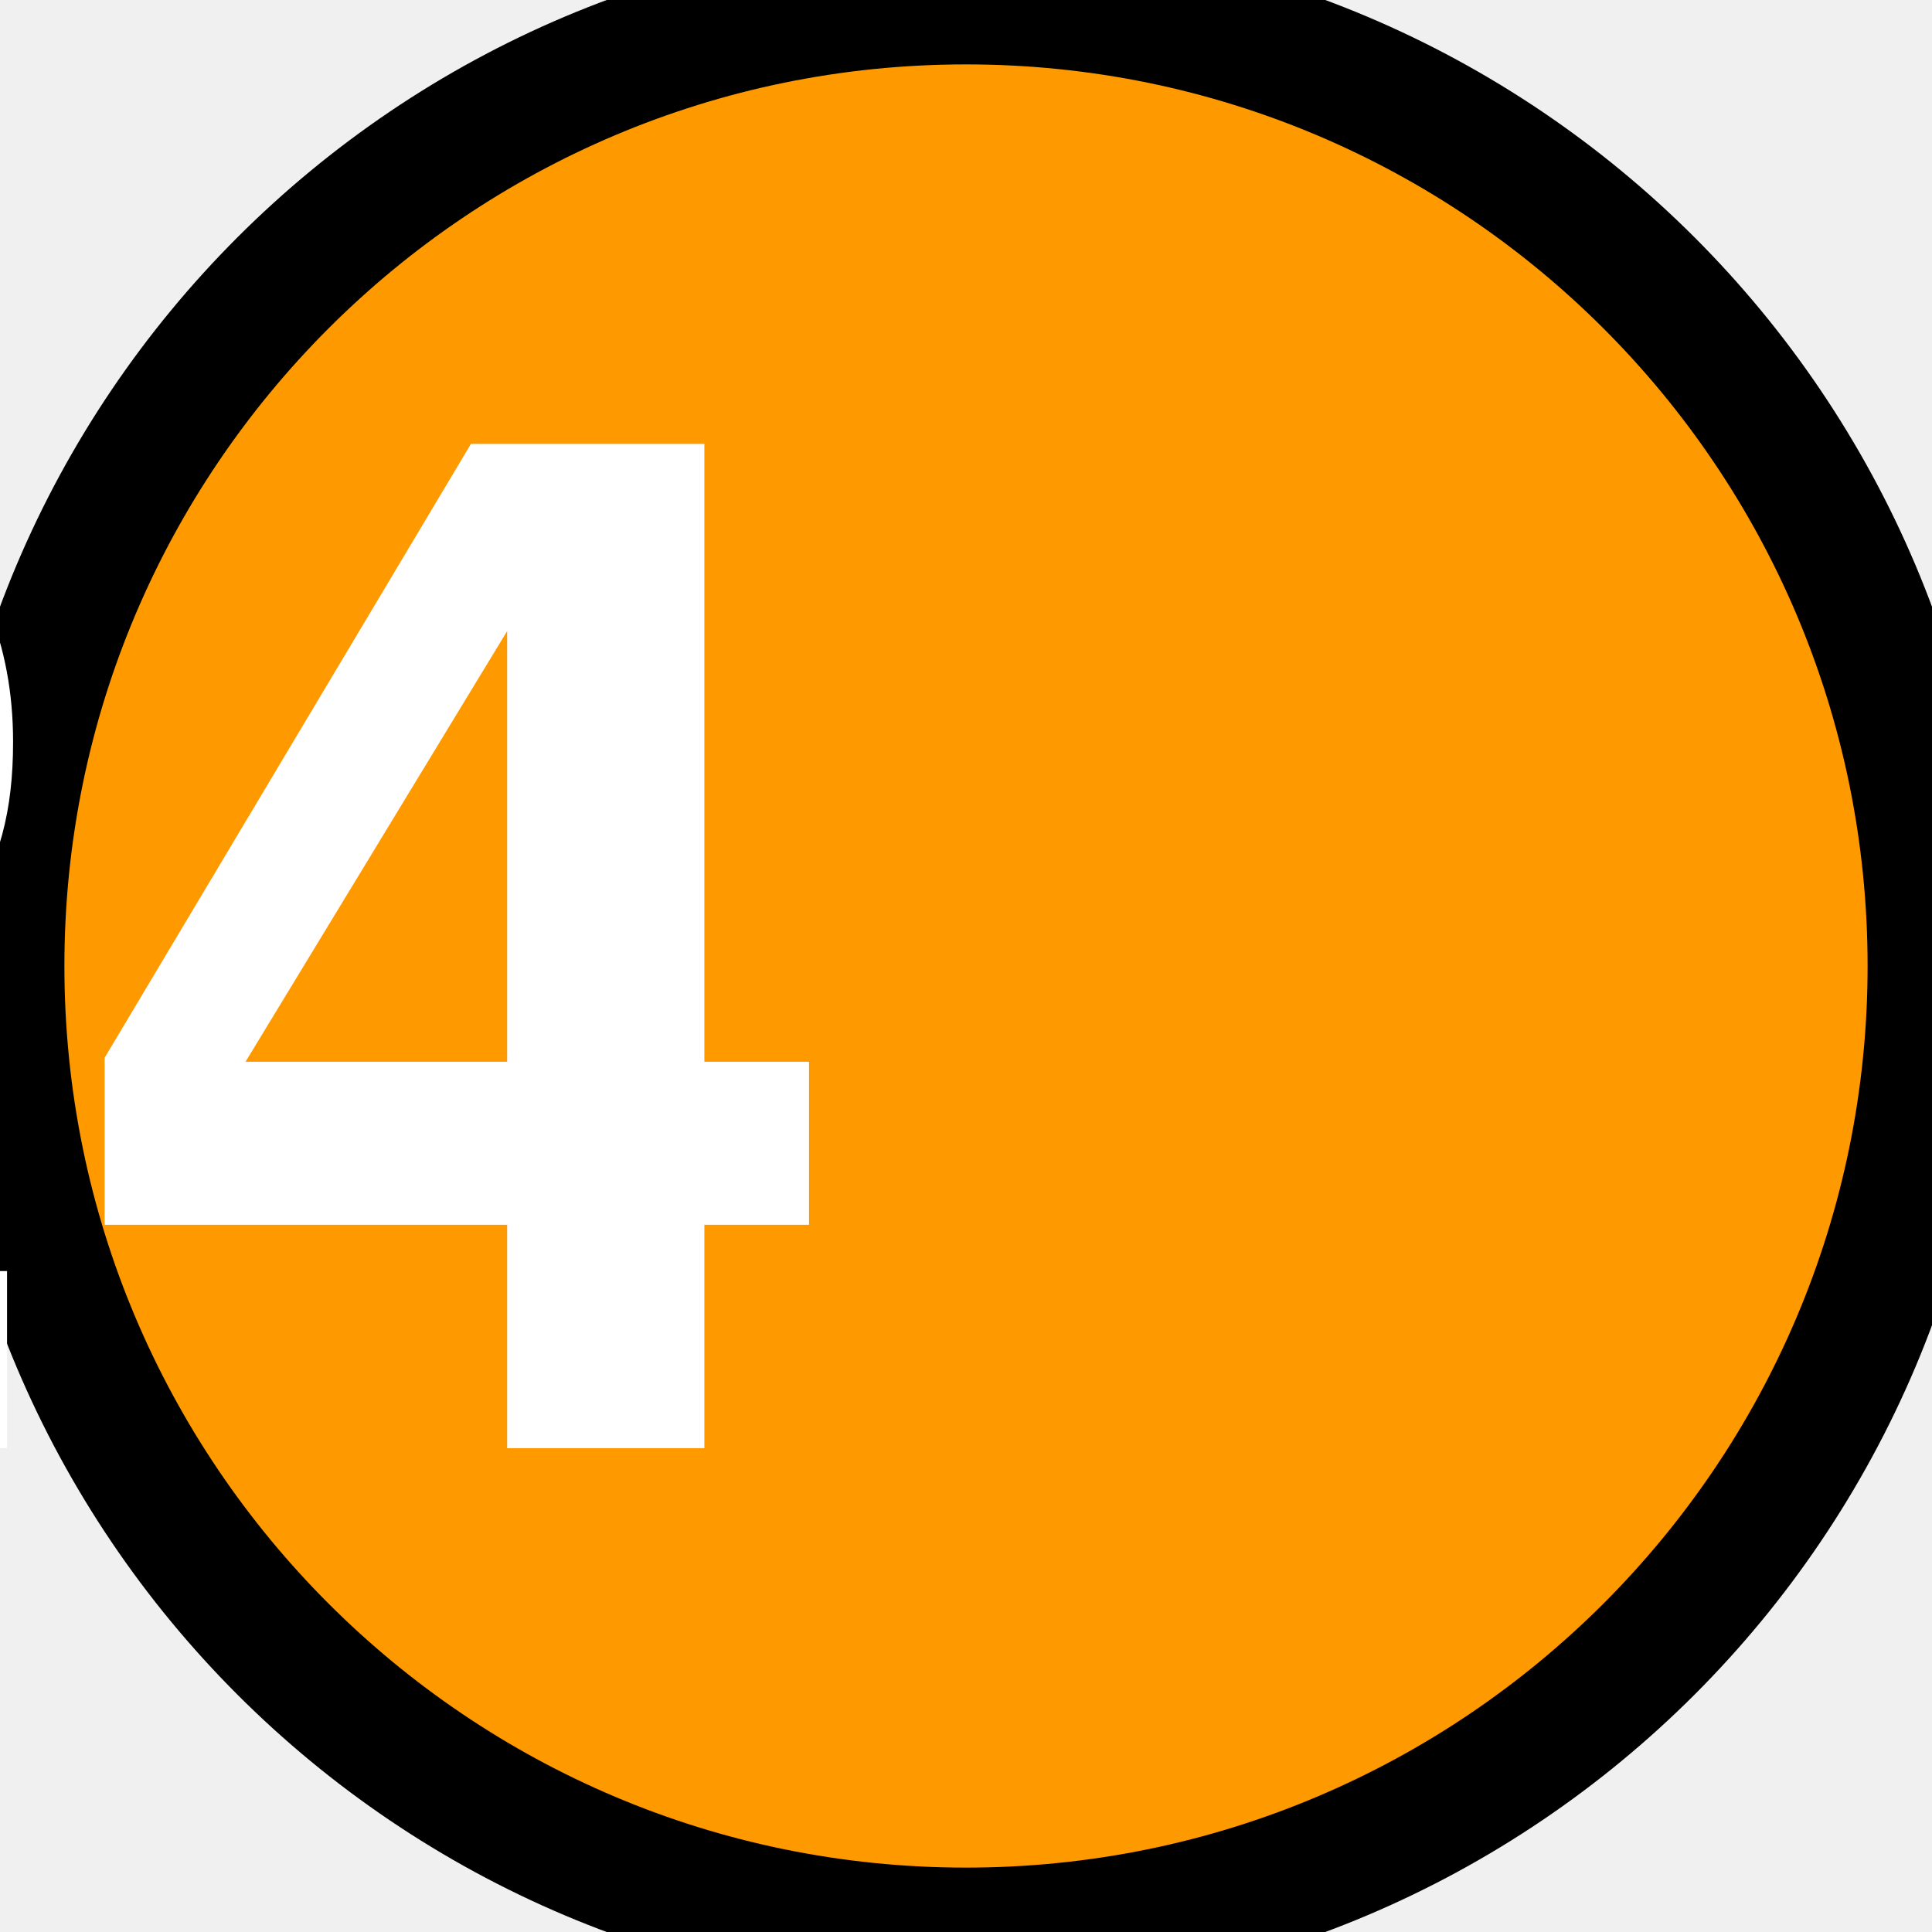
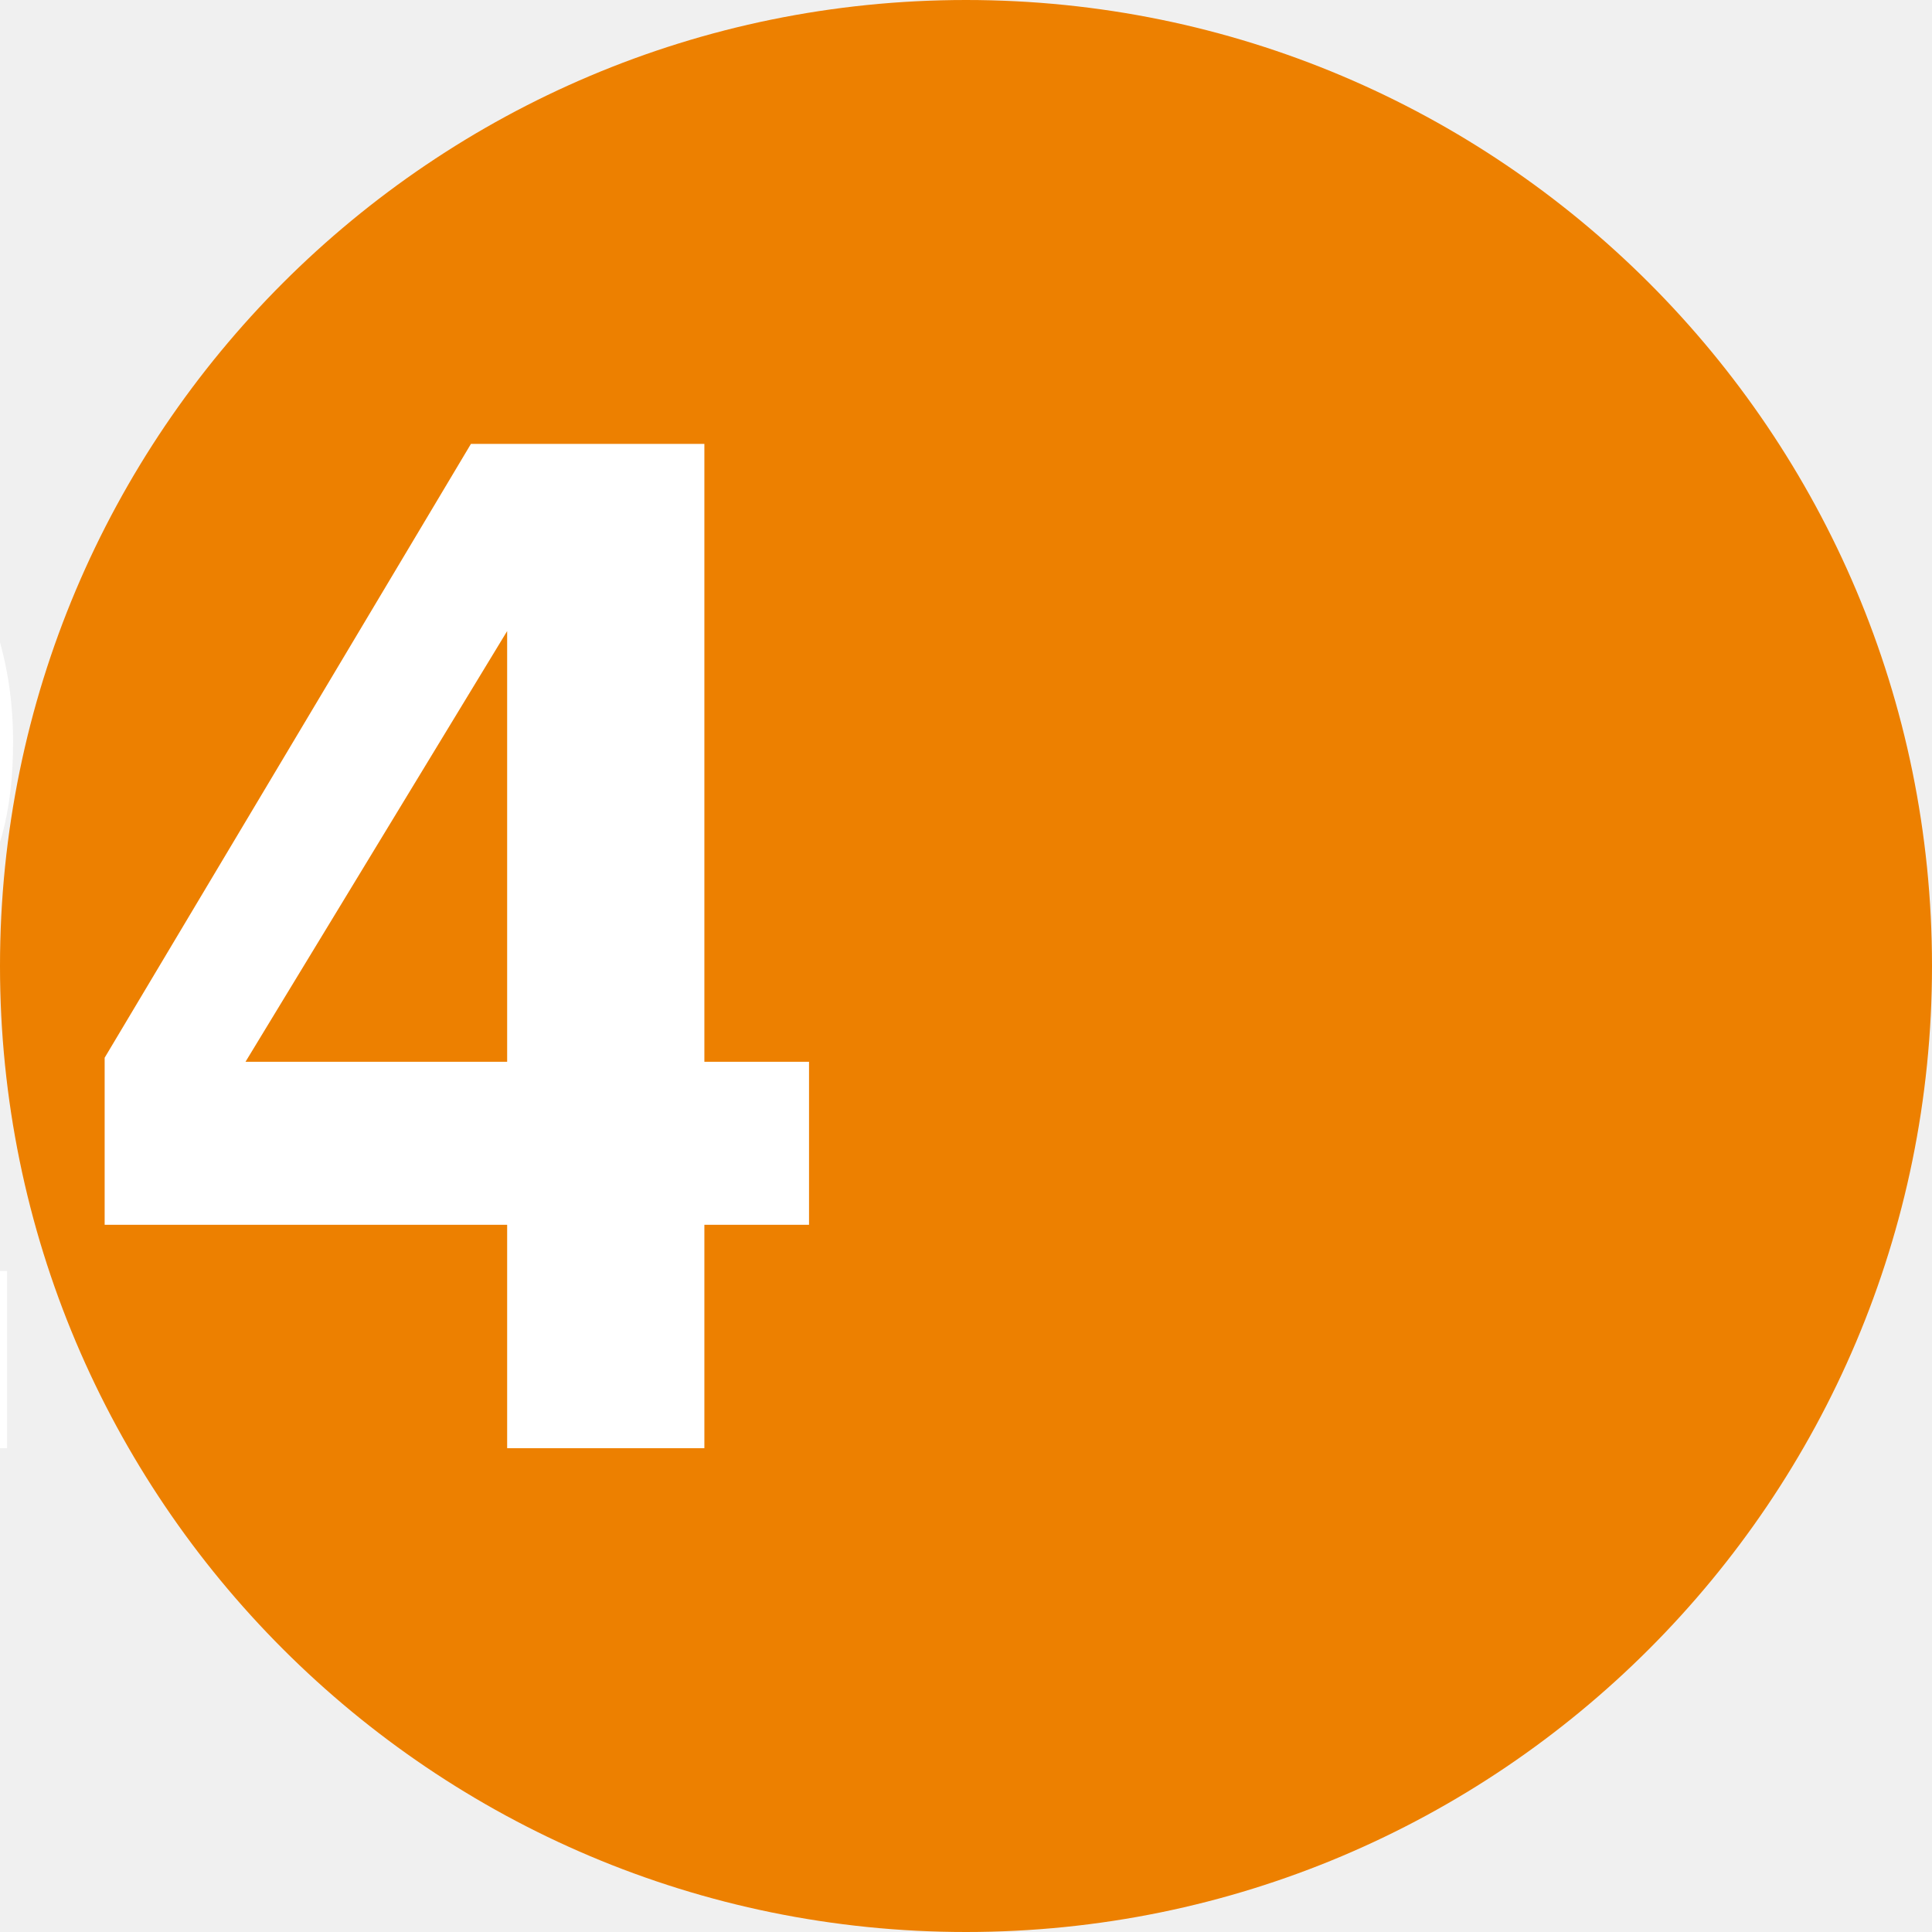
<svg xmlns="http://www.w3.org/2000/svg" width="15" height="15" id="svg2" version="1.1">
  <defs id="defs4" />
  <g id="layer1" transform="translate(0,-1037.362)">
-     <path style="fill:#ff9900;fill-opacity:1;stroke:#000000;stroke-opacity:1;stroke-width:1;stroke-miterlimit:4;stroke-dasharray:none" id="path2987" d="m 15,7.5 a 7.5,7.5 0 1 1 -15,0 7.5,7.5 0 1 1 15,0 z" transform="translate(0,1037.362)" />
-     <text xml:space="preserve" style="font-size:10px;font-style:normal;font-variant:normal;font-weight:normal;font-stretch:normal;text-align:center;line-height:125%;letter-spacing:0px;word-spacing:0px;text-anchor:middle;fill:#ff9900;fill-opacity:1;stroke:none;font-family:Helvetica,Swis721 Hv BT;-inkscape-font-specification:Helvetica,Swis721 Hv BT" x="7.497" y="1048.603" id="text3757">
+     <path style="fill:#ed8000;fill-opacity:1;stroke:none" id="path2987" d="m 15,7.5 a 7.5,7.5 0 1 1 -15,0 7.5,7.5 0 1 1 15,0 z" transform="translate(0,1037.362)" />
+     <text xml:space="preserve" style="font-size:10px;font-style:normal;font-variant:normal;font-weight:normal;font-stretch:normal;text-align:center;line-height:125%;letter-spacing:0px;word-spacing:0px;text-anchor:middle;fill:#ed8000;fill-opacity:1;stroke:none;font-family:Helvetica,Swis721 Hv BT;-inkscape-font-specification:Helvetica,Swis721 Hv BT" x="7.497" y="1048.603" id="text3757">
      <tspan id="tspan3759" x="7.497" y="1048.603" style="font-size:11px;font-style:normal;font-variant:normal;font-weight:bold;font-stretch:normal;fill:#ffffff;fill-opacity:1;font-family:Helvetica,Swis721 BT;-inkscape-font-specification:Helvetica,Swis721 BT Bold">24</tspan>
    </text>
-     <text xml:space="preserve" style="font-size:10px;font-style:normal;font-variant:normal;font-weight:normal;font-stretch:normal;text-align:center;line-height:125%;letter-spacing:0px;word-spacing:0px;text-anchor:middle;fill:#ff9900;fill-opacity:1;stroke:none;font-family:Helvetica,Arial;-inkscape-font-specification:Arial" x="25.625" y="23.188" id="text3767" transform="translate(0,1037.362)">
+     <text xml:space="preserve" style="font-size:10px;font-style:normal;font-variant:normal;font-weight:normal;font-stretch:normal;text-align:center;line-height:125%;letter-spacing:0px;word-spacing:0px;text-anchor:middle;fill:#ed8000;fill-opacity:1;stroke:none;font-family:Helvetica,Arial;-inkscape-font-specification:Arial" x="25.625" y="23.188" id="text3767" transform="translate(0,1037.362)">
      <tspan id="tspan3769" x="25.625" y="23.188" />
    </text>
  </g>
</svg>
